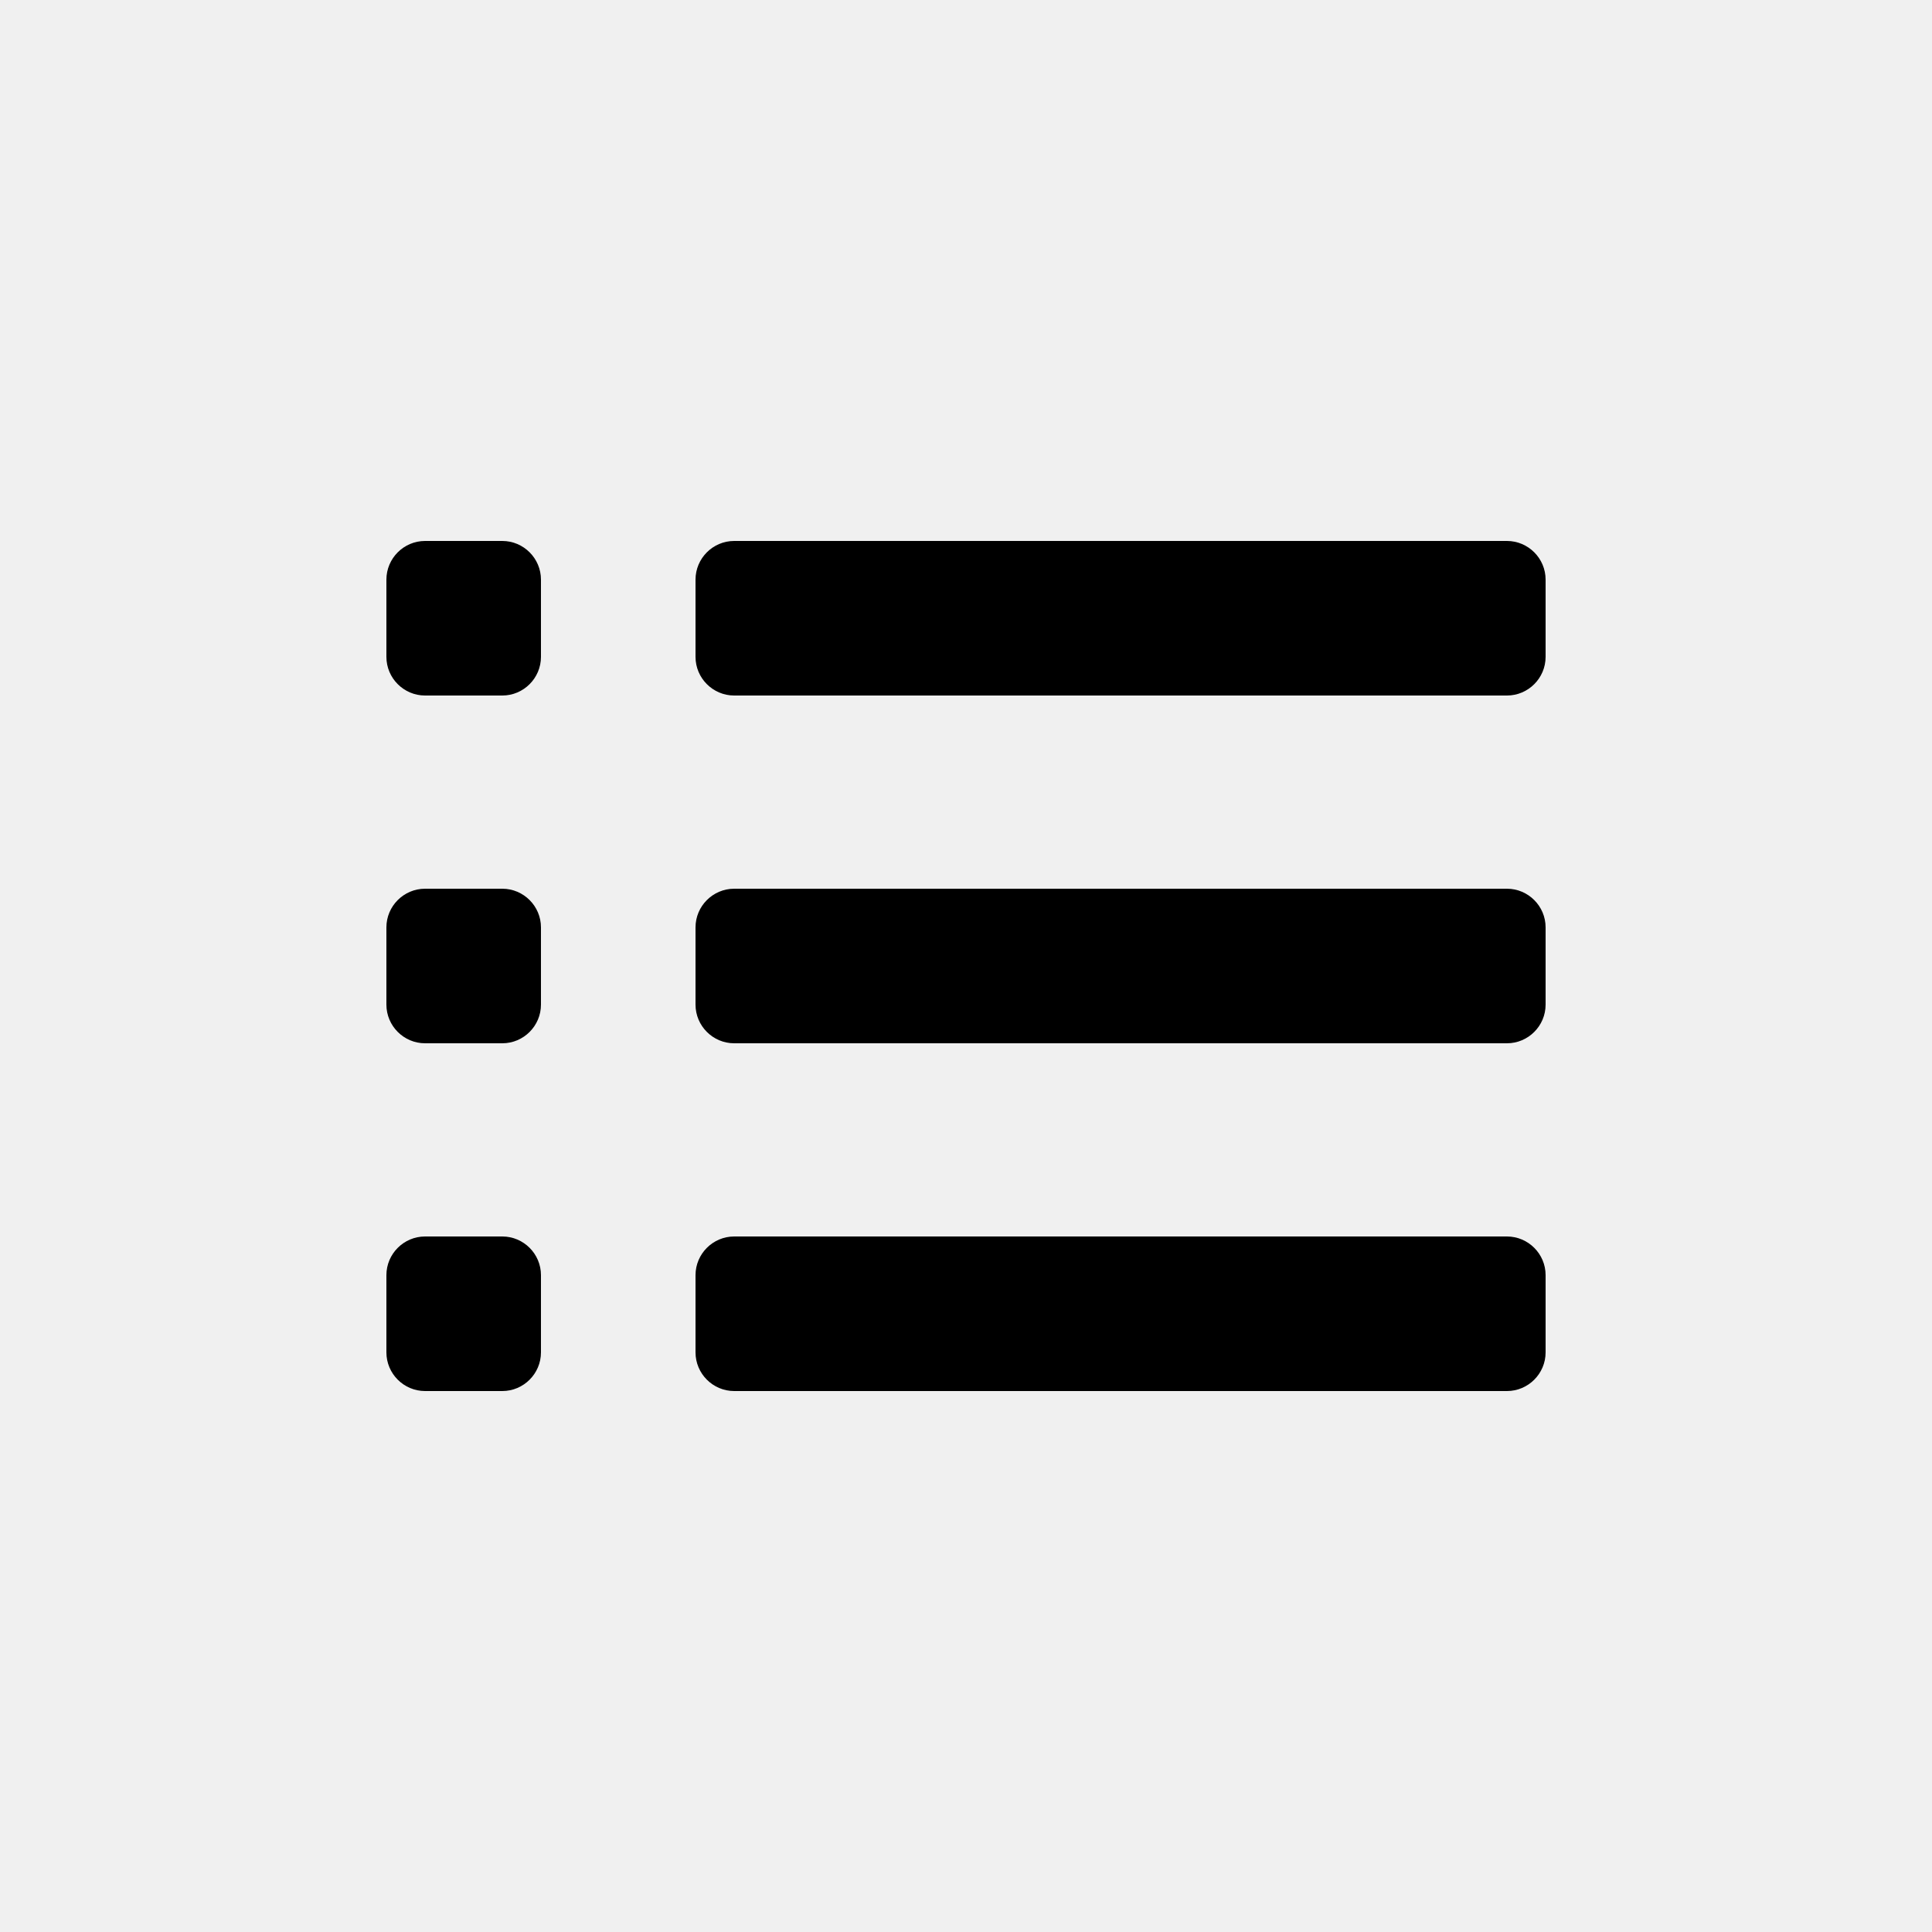
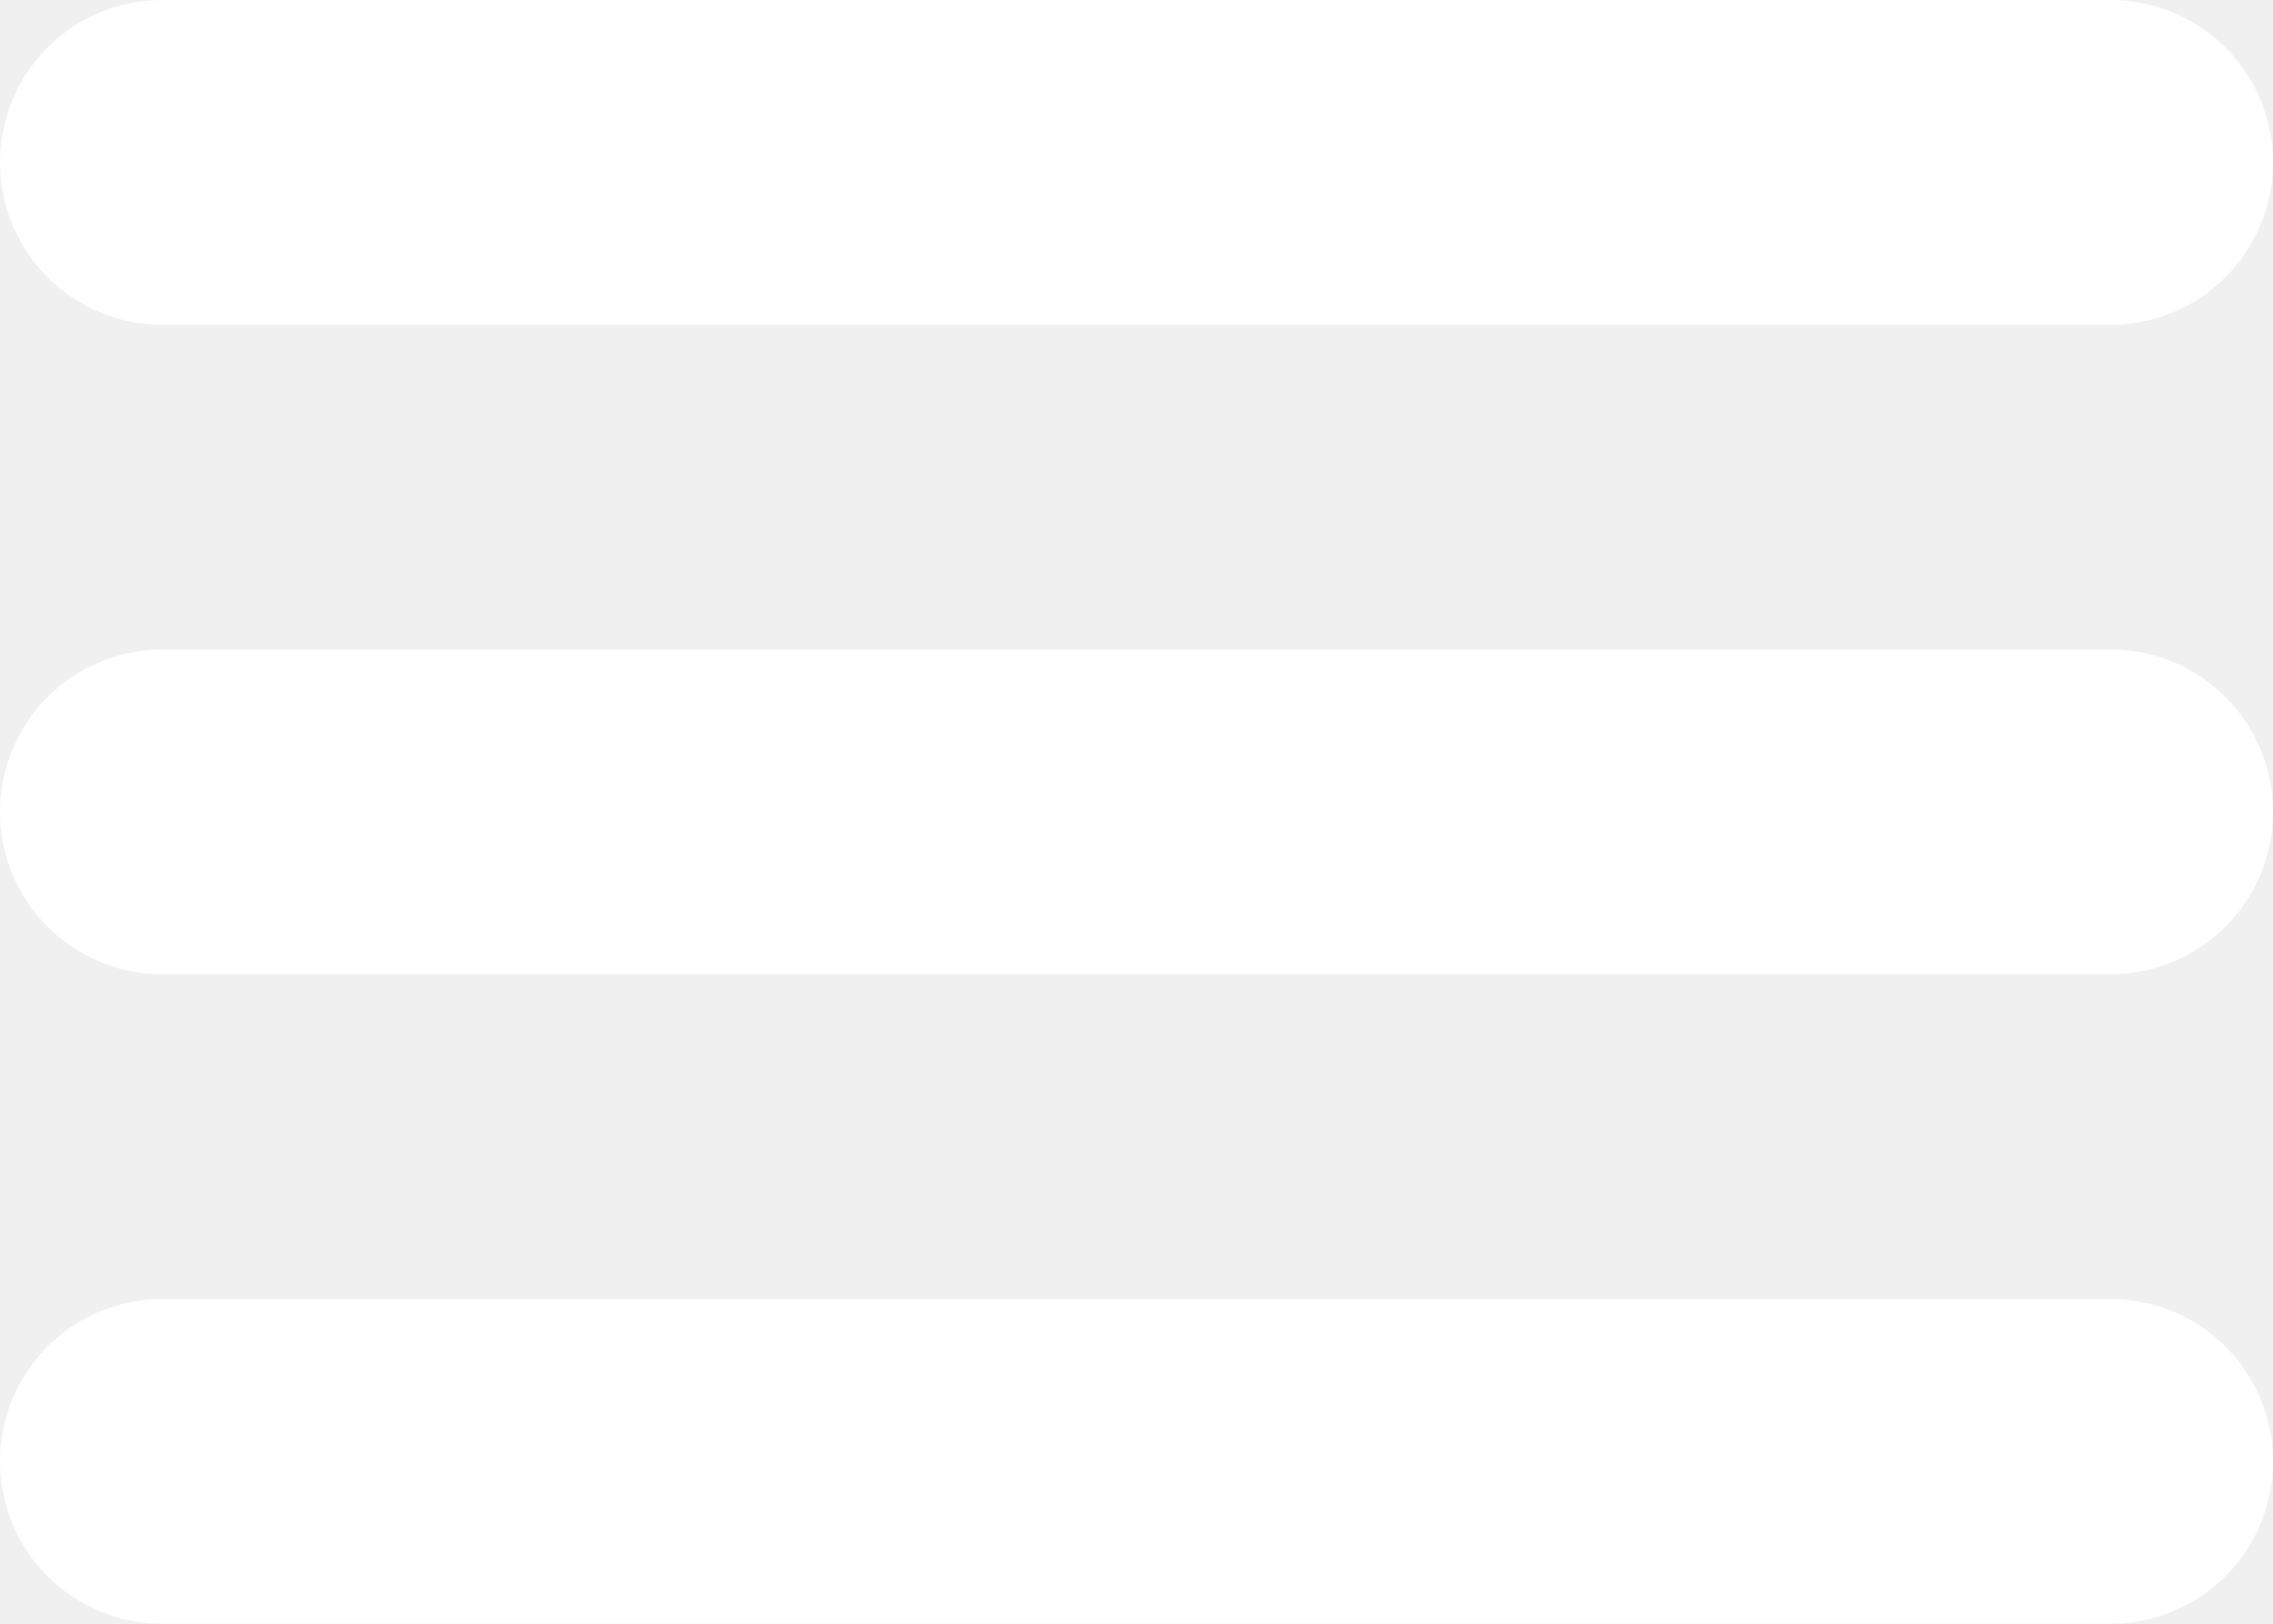
- <svg xmlns="http://www.w3.org/2000/svg" fill="#000000" width="800px" height="800px" viewBox="0 0 100 100" enable-background="new 0 0 100 100" xml:space="preserve">
-   <path d="M78,36H38c-1.1,0-2-0.9-2-2v-4c0-1.1,0.9-2,2-2H78c1.1,0,2,0.9,2,2v4C80,35.1,79.1,36,78,36z" />
-   <path d="M78,54H38c-1.1,0-2-0.9-2-2v-4c0-1.1,0.9-2,2-2H78c1.1,0,2,0.9,2,2v4C80,53.1,79.1,54,78,54z" />
-   <path d="M26,54h-4c-1.1,0-2-0.9-2-2v-4c0-1.1,0.9-2,2-2h4c1.1,0,2,0.9,2,2v4C28,53.1,27.1,54,26,54z" />
-   <path d="M26,36h-4c-1.1,0-2-0.9-2-2v-4c0-1.1,0.9-2,2-2h4c1.1,0,2,0.9,2,2v4C28,35.1,27.1,36,26,36z" />
-   <path d="M26,72h-4c-1.1,0-2-0.9-2-2v-4c0-1.1,0.9-2,2-2h4c1.1,0,2,0.9,2,2v4C28,71.1,27.1,72,26,72z" />
-   <path d="M78,72H38c-1.1,0-2-0.9-2-2v-4c0-1.1,0.9-2,2-2H78c1.1,0,2,0.9,2,2v4C80,71.1,79.1,72,78,72z" />
+ <svg xmlns="http://www.w3.org/2000/svg" width="28" height="20" viewBox="0 0 28 20" fill="none">
+   <path d="M2 10H26M2 2H26M2 18H26" stroke="white" stroke-width="4" stroke-linecap="round" stroke-linejoin="round" />
</svg>
